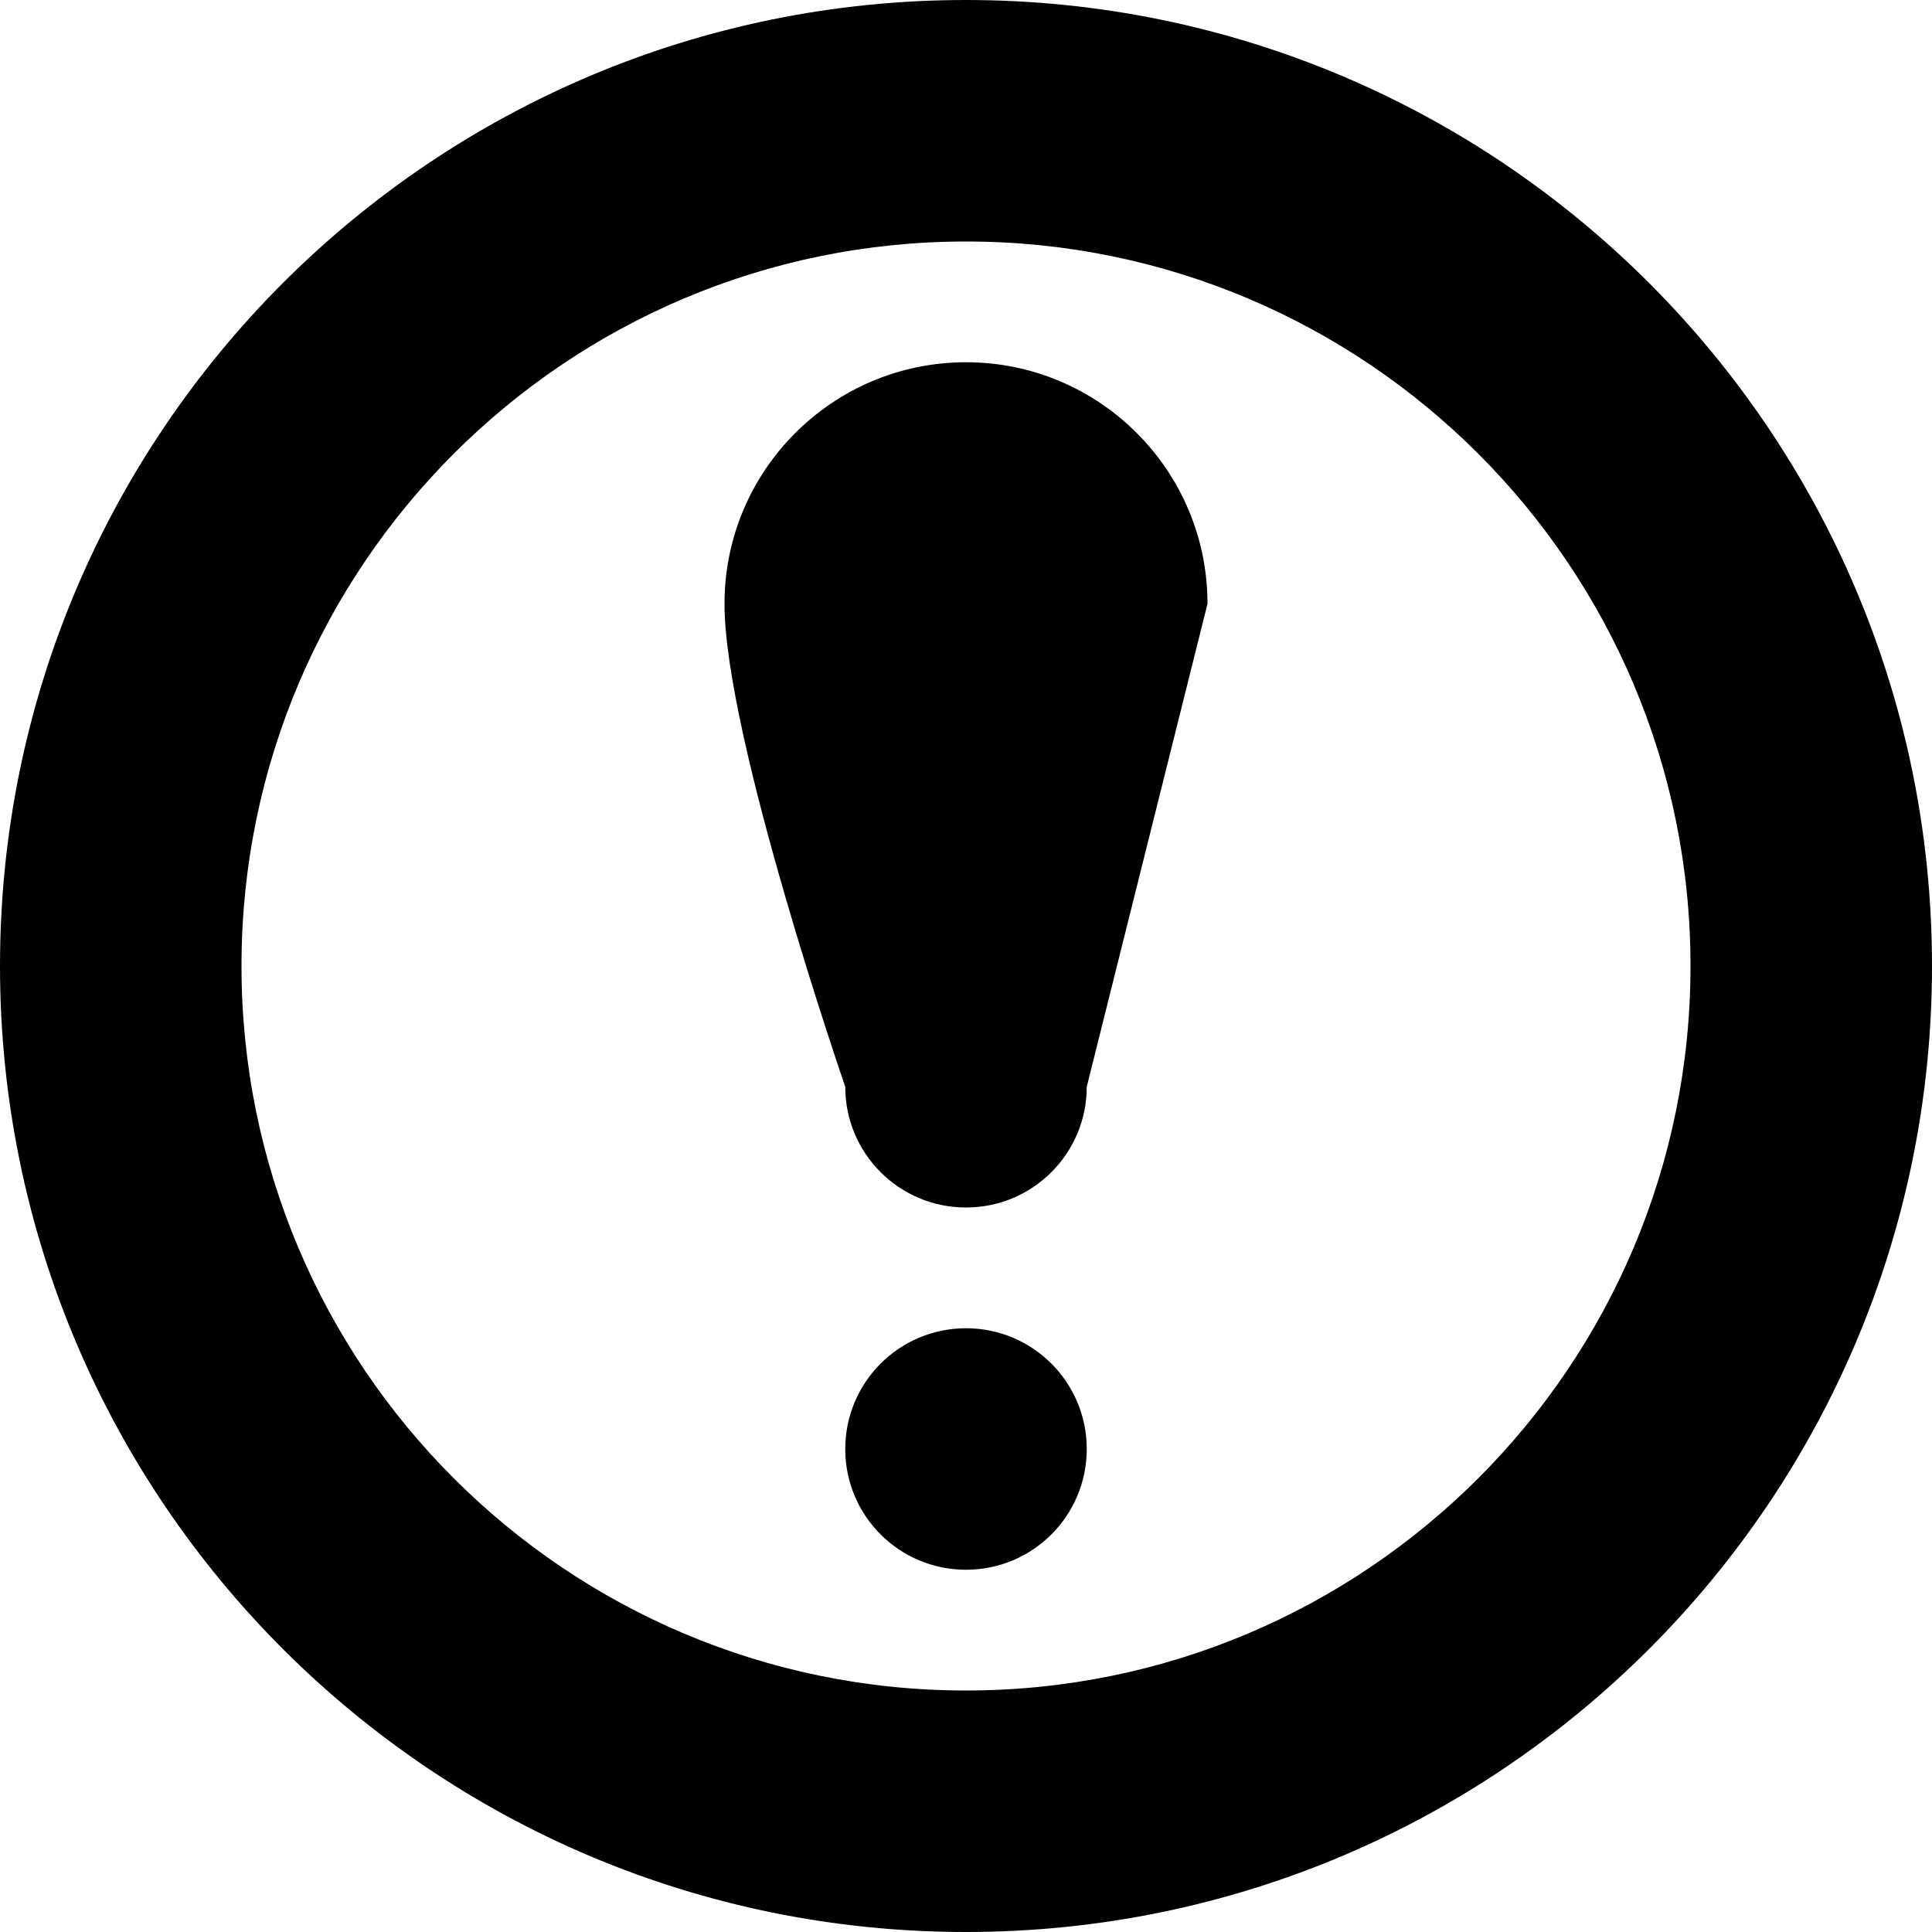
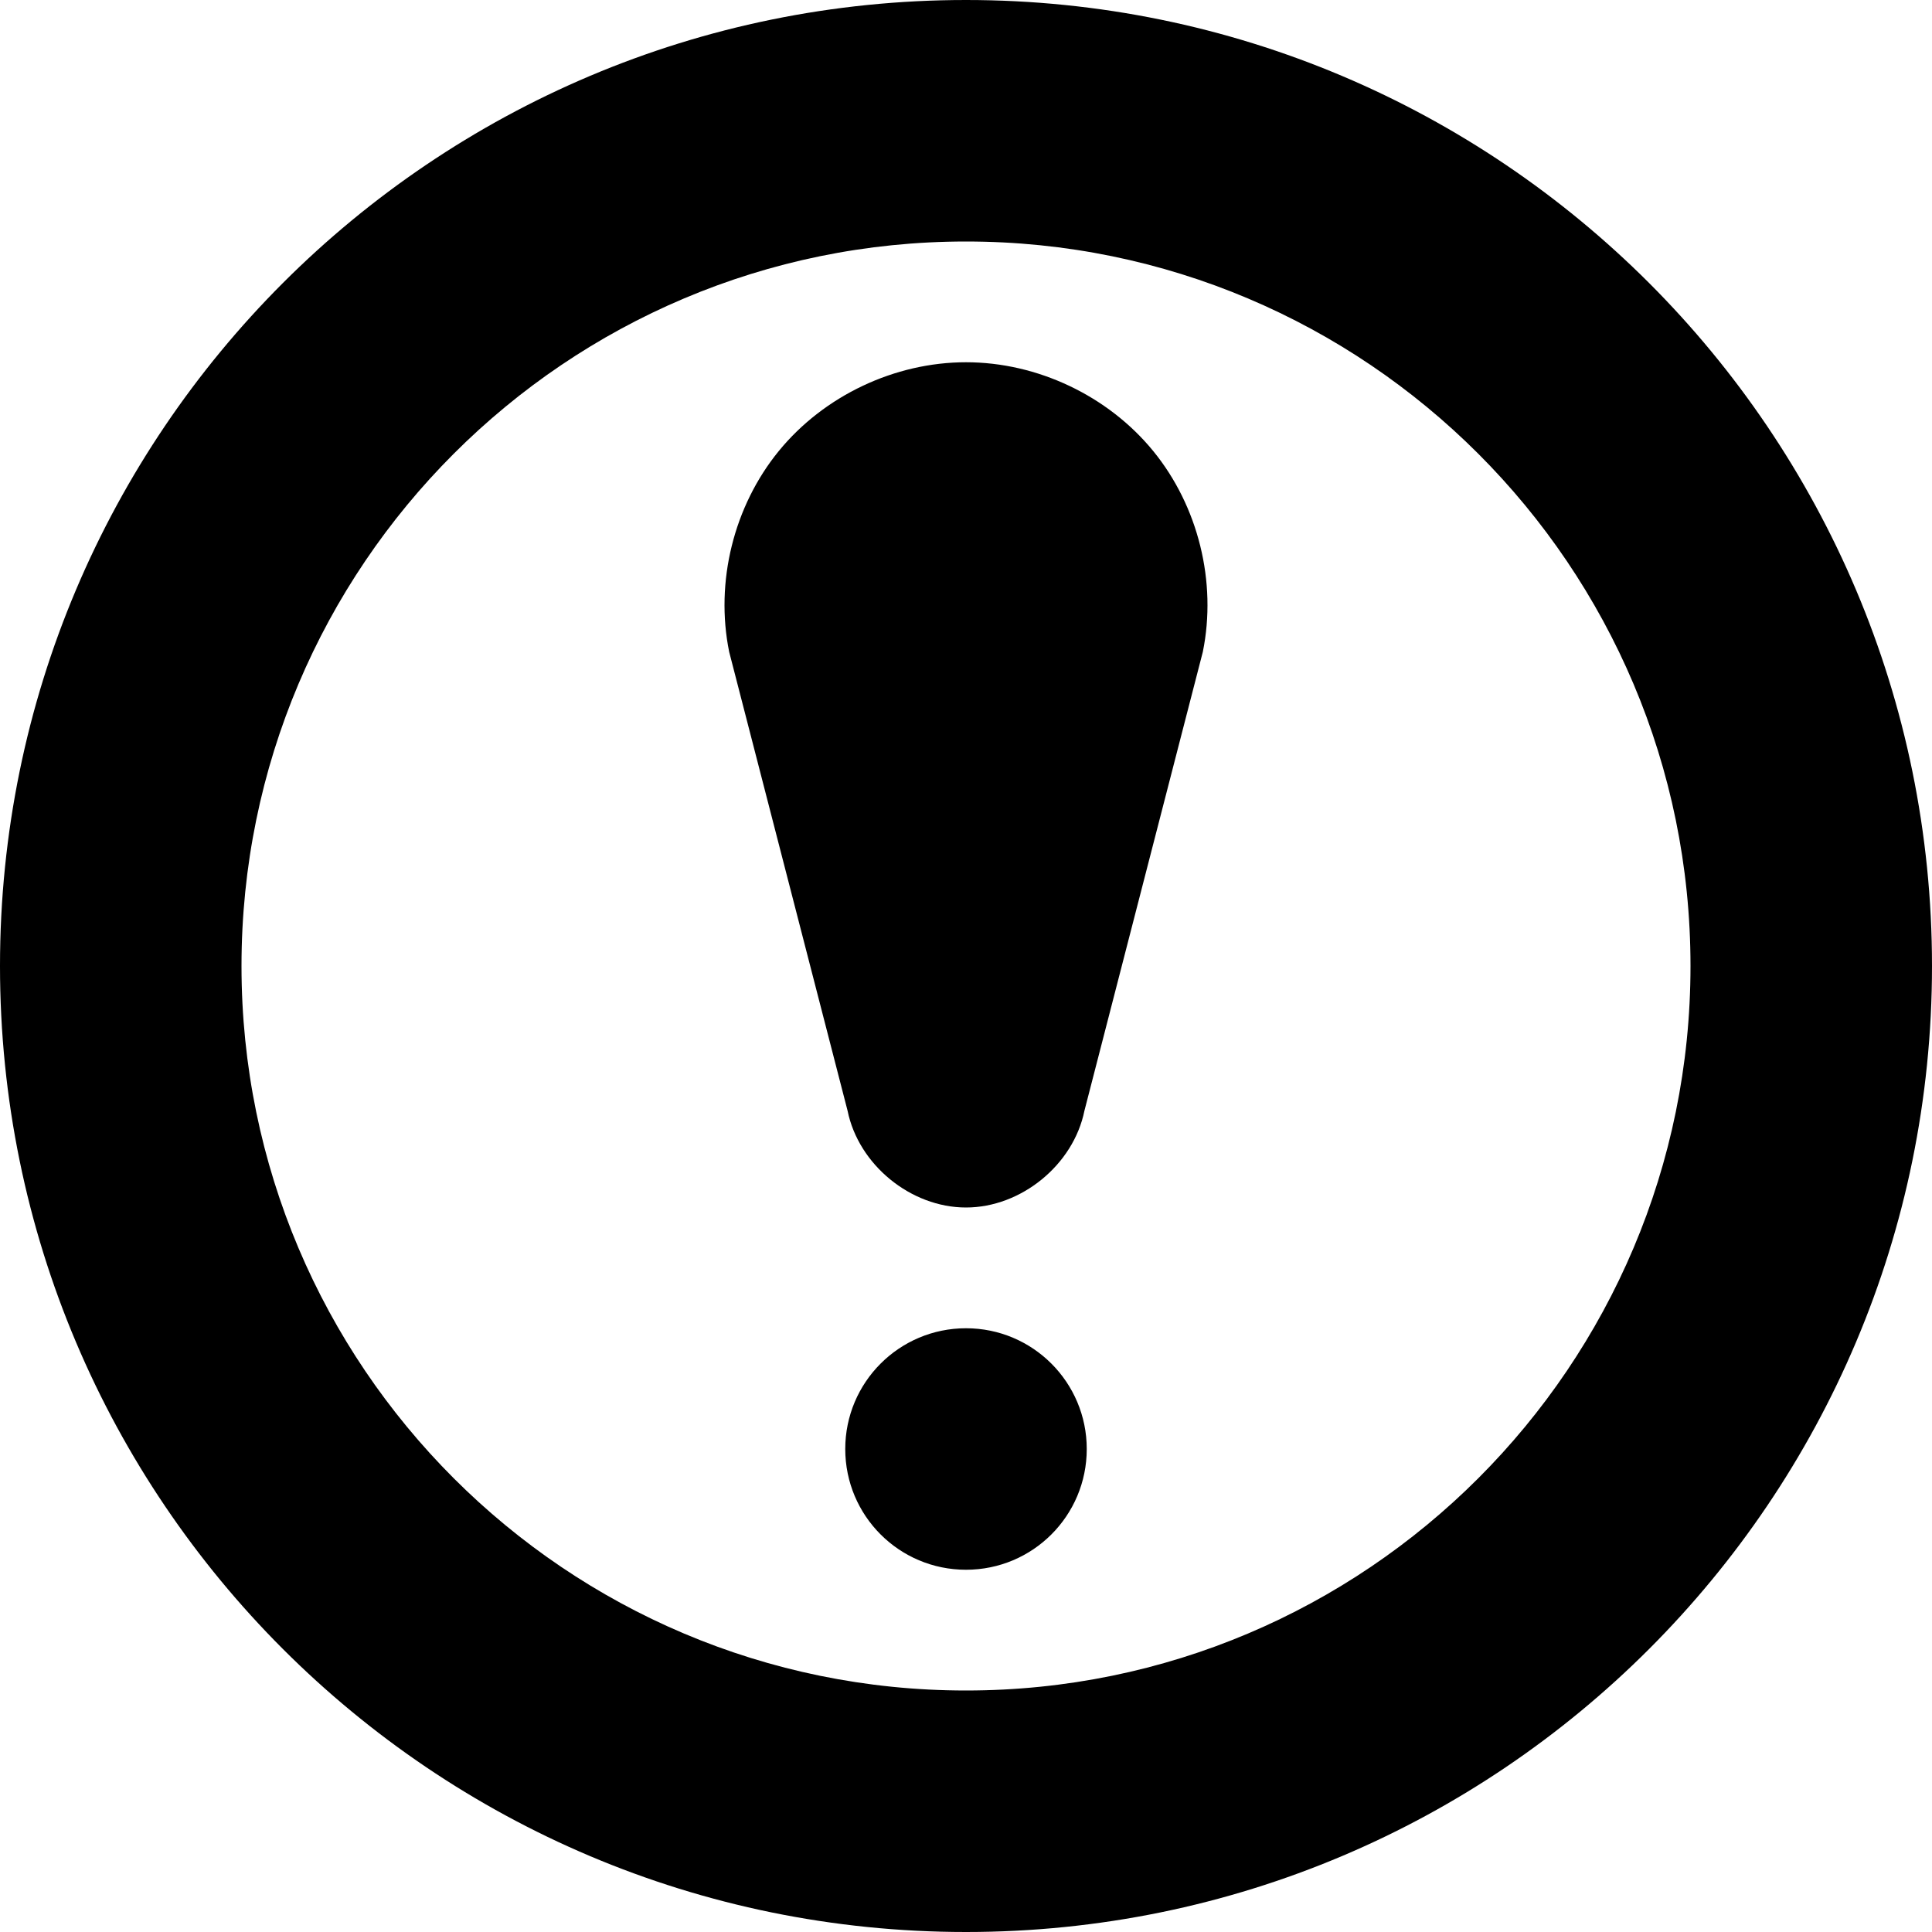
<svg xmlns="http://www.w3.org/2000/svg" version="1.1" id="Layer_1" x="0px" y="0px" width="48px" height="48px" viewBox="0 0 48 48" enable-background="new 0 0 16 16" xml:space="preserve" fill="#000000">
-   <path d="M 24.00,48.00c-13.254,0.00-24.00-10.746-24.00-24.00s 10.746-24.00, 24.00-24.00s 24.00,10.746, 24.00,24.00S 37.254,48.00, 24.00,48.00z M 24.00,6.00 C 14.061,6.00, 6.00,14.061, 6.00,24.00s 8.061,18.00, 18.00,18.00s 18.00-8.061, 18.00-18.00S 33.939,6.00, 24.00,6.00z M 24.00,30.00c-1.659,0.00-3.00-1.341-3.00-3.00c0.00,0.00-3.00-8.688-3.00-12.00s 2.688-6.00, 6.00-6.00s 6.00,2.688, 6.00,6.00 L 27.00,27.00C 27.00,28.659, 25.659,30.00, 24.00,30.00z M 24.00,33.00c 1.659,0.00, 3.00,1.344, 3.00,3.00c0.00,1.659-1.341,3.00-3.00,3.00s-3.00-1.341-3.00-3.00C 21.00,34.344, 22.341,33.00, 24.00,33.00z" />
+   <path d="m 24,33 c 1.659,0 3,1.344 3,3 0,1.659 -1.341,3 -3,3 -1.659,0 -3,-1.341 -3,-3 0,-1.656 1.341,-3 3,-3 z M 21.058,27.597 18.116,16.195 C 17.763,14.459 18.229,12.575 19.351,11.203 20.473,9.832 22.228,9 24,9 c 1.772,0 3.527,0.832 4.649,2.203 1.122,1.372 1.588,3.256 1.235,4.992 L 26.942,27.597 C 26.669,28.94 25.371,30 24,30 22.629,30 21.331,28.94 21.058,27.597 z M 24,6 C 14.061,6 6,14.061 6,24 6,33.939 14.061,42 24,42 33.939,42 42,33.939 42,24 42,14.061 33.939,6 24,6 z m 0,42 C 10.746,48 0,37.254 0,24 0,10.746 10.746,0 24,0 37.254,0 48,10.746 48,24 48,37.254 37.254,48 24,48 z" />
</svg>
